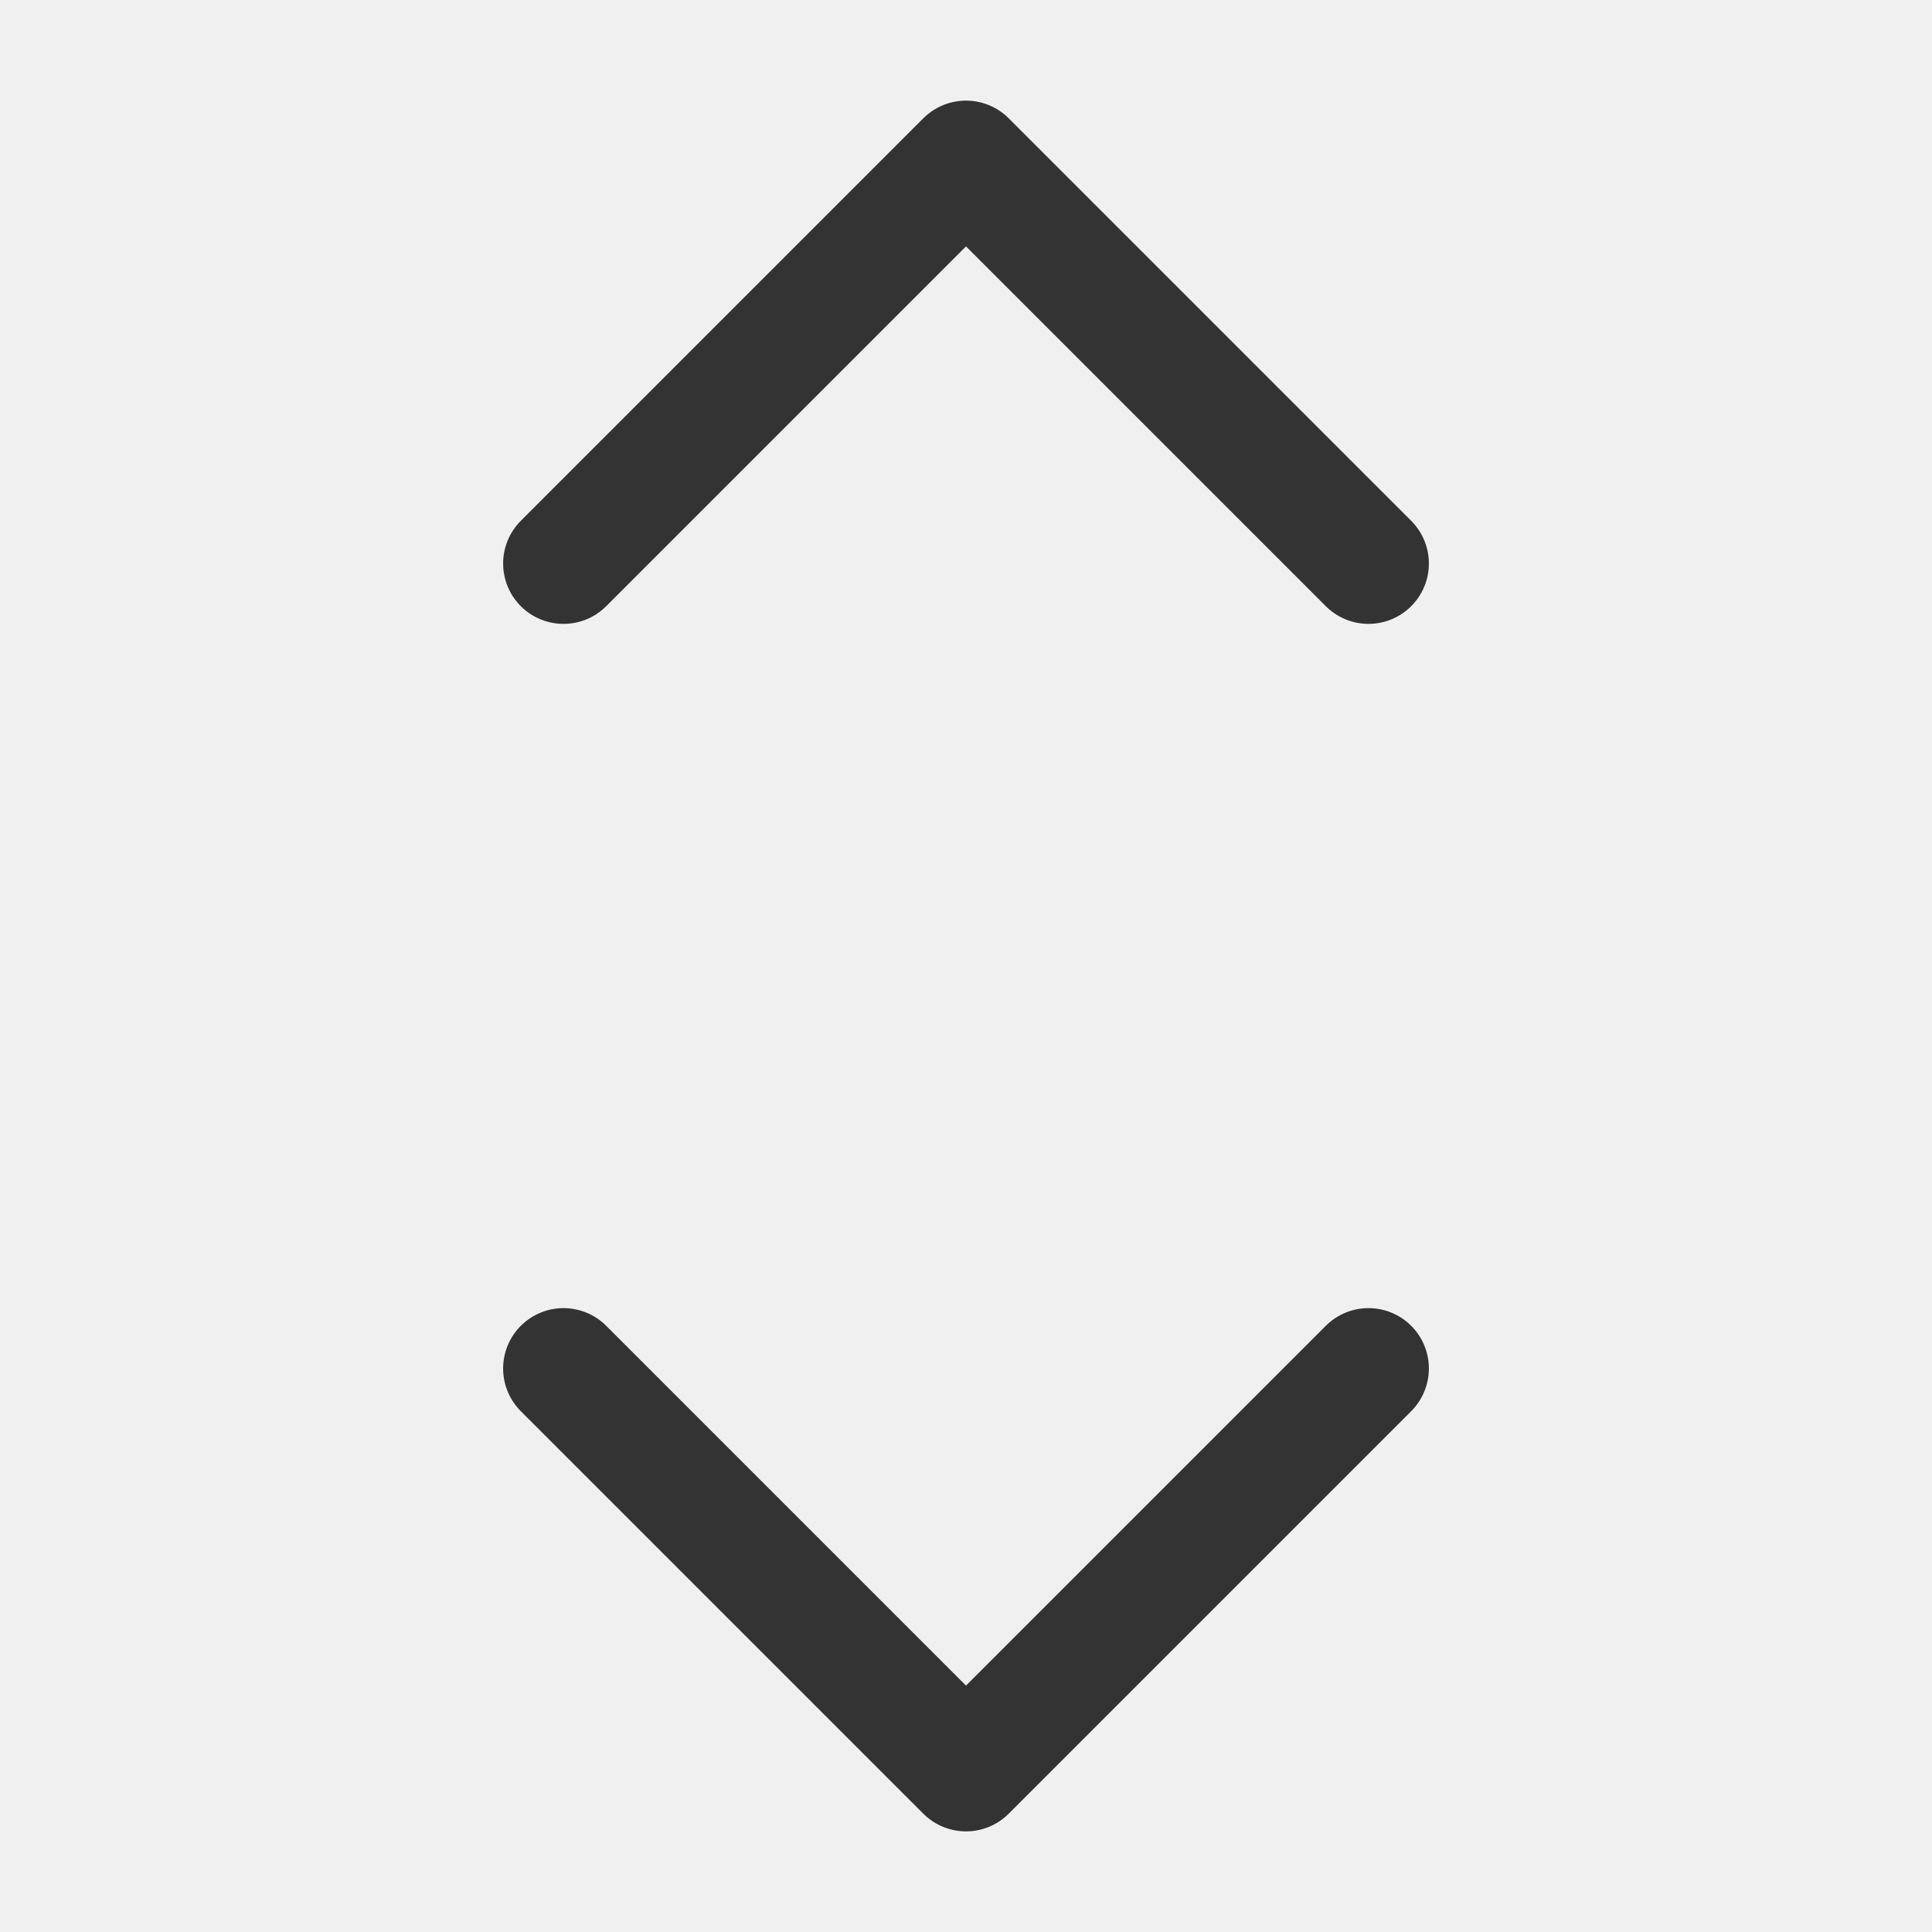
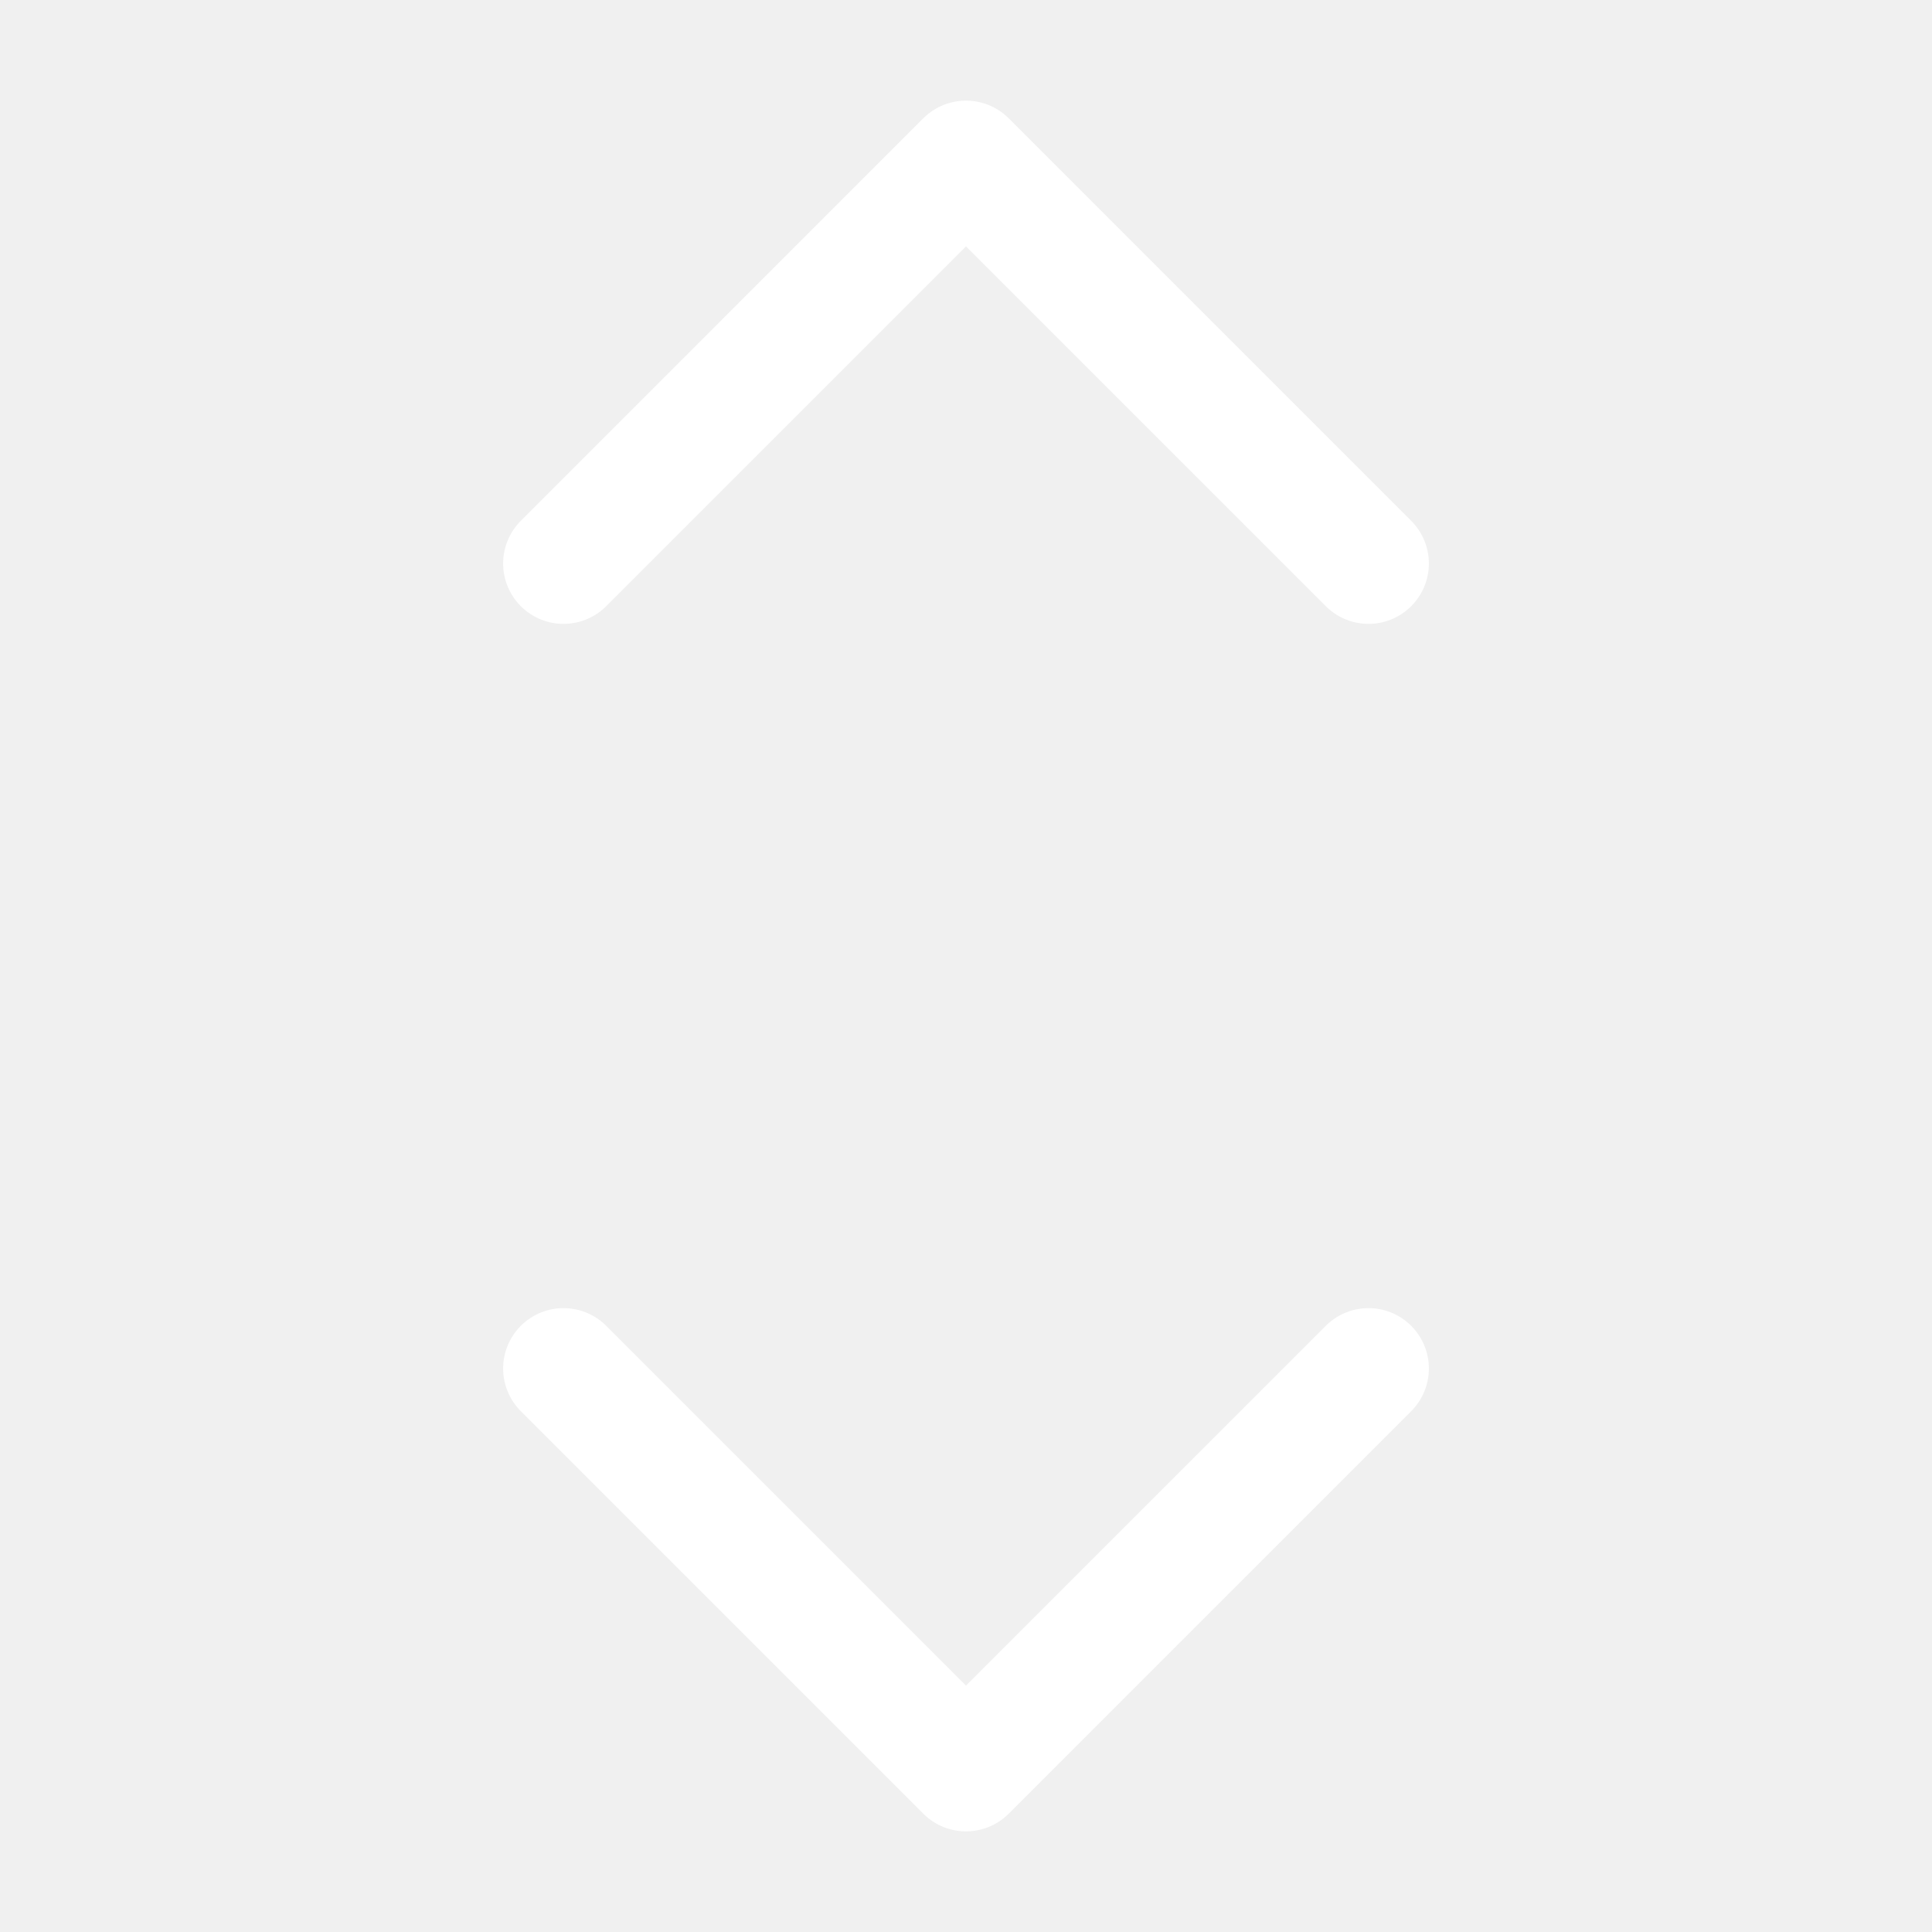
<svg xmlns="http://www.w3.org/2000/svg" width="24" height="24" viewBox="0 0 24 24" fill="none">
-   <path d="M7 17L12 22L17 17" stroke="#333333" stroke-width="1.5" stroke-linecap="round" stroke-linejoin="round" />
-   <path d="M17 7L12 2L7 7" stroke="#333333" stroke-width="1.5" stroke-linecap="round" stroke-linejoin="round" />
+   <path d="M7 17L12 22L17 17" stroke="#FFFFFF" stroke-width="1.5" stroke-linecap="round" stroke-linejoin="round" />
+   <path d="M17 7L12 2L7 7" stroke="#FFFFFF" stroke-width="1.5" stroke-linecap="round" stroke-linejoin="round" />
</svg>
